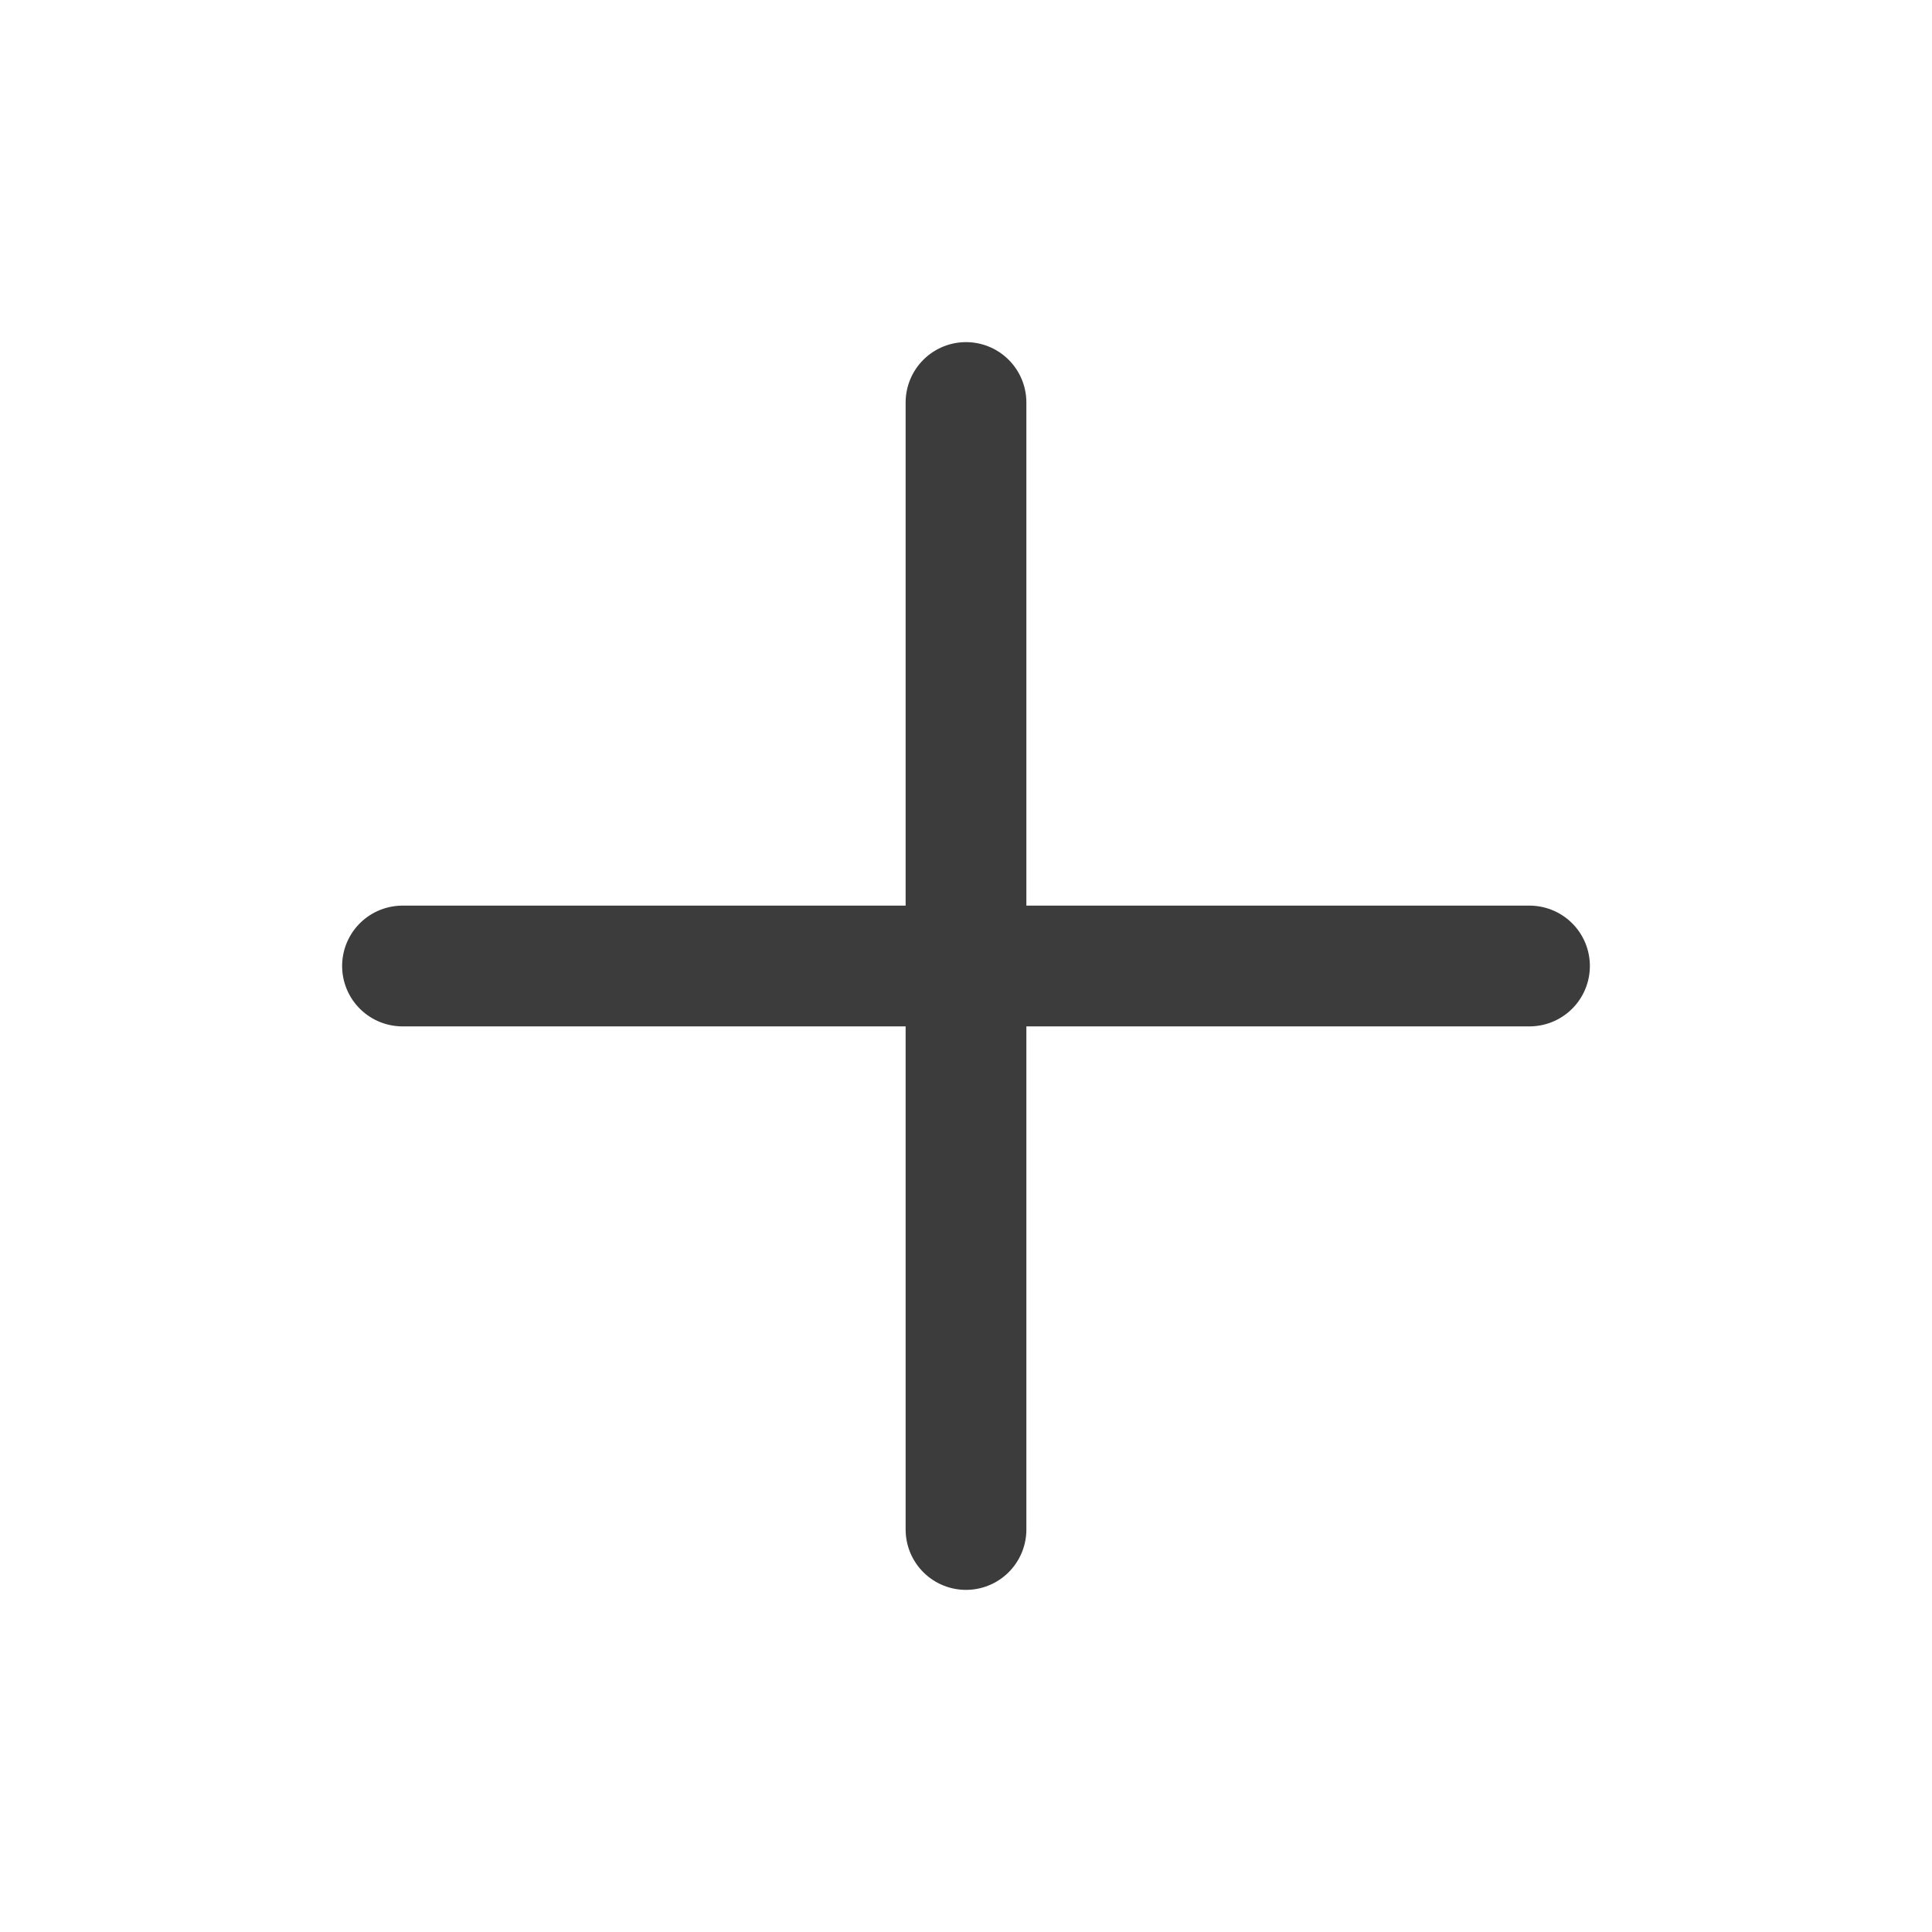
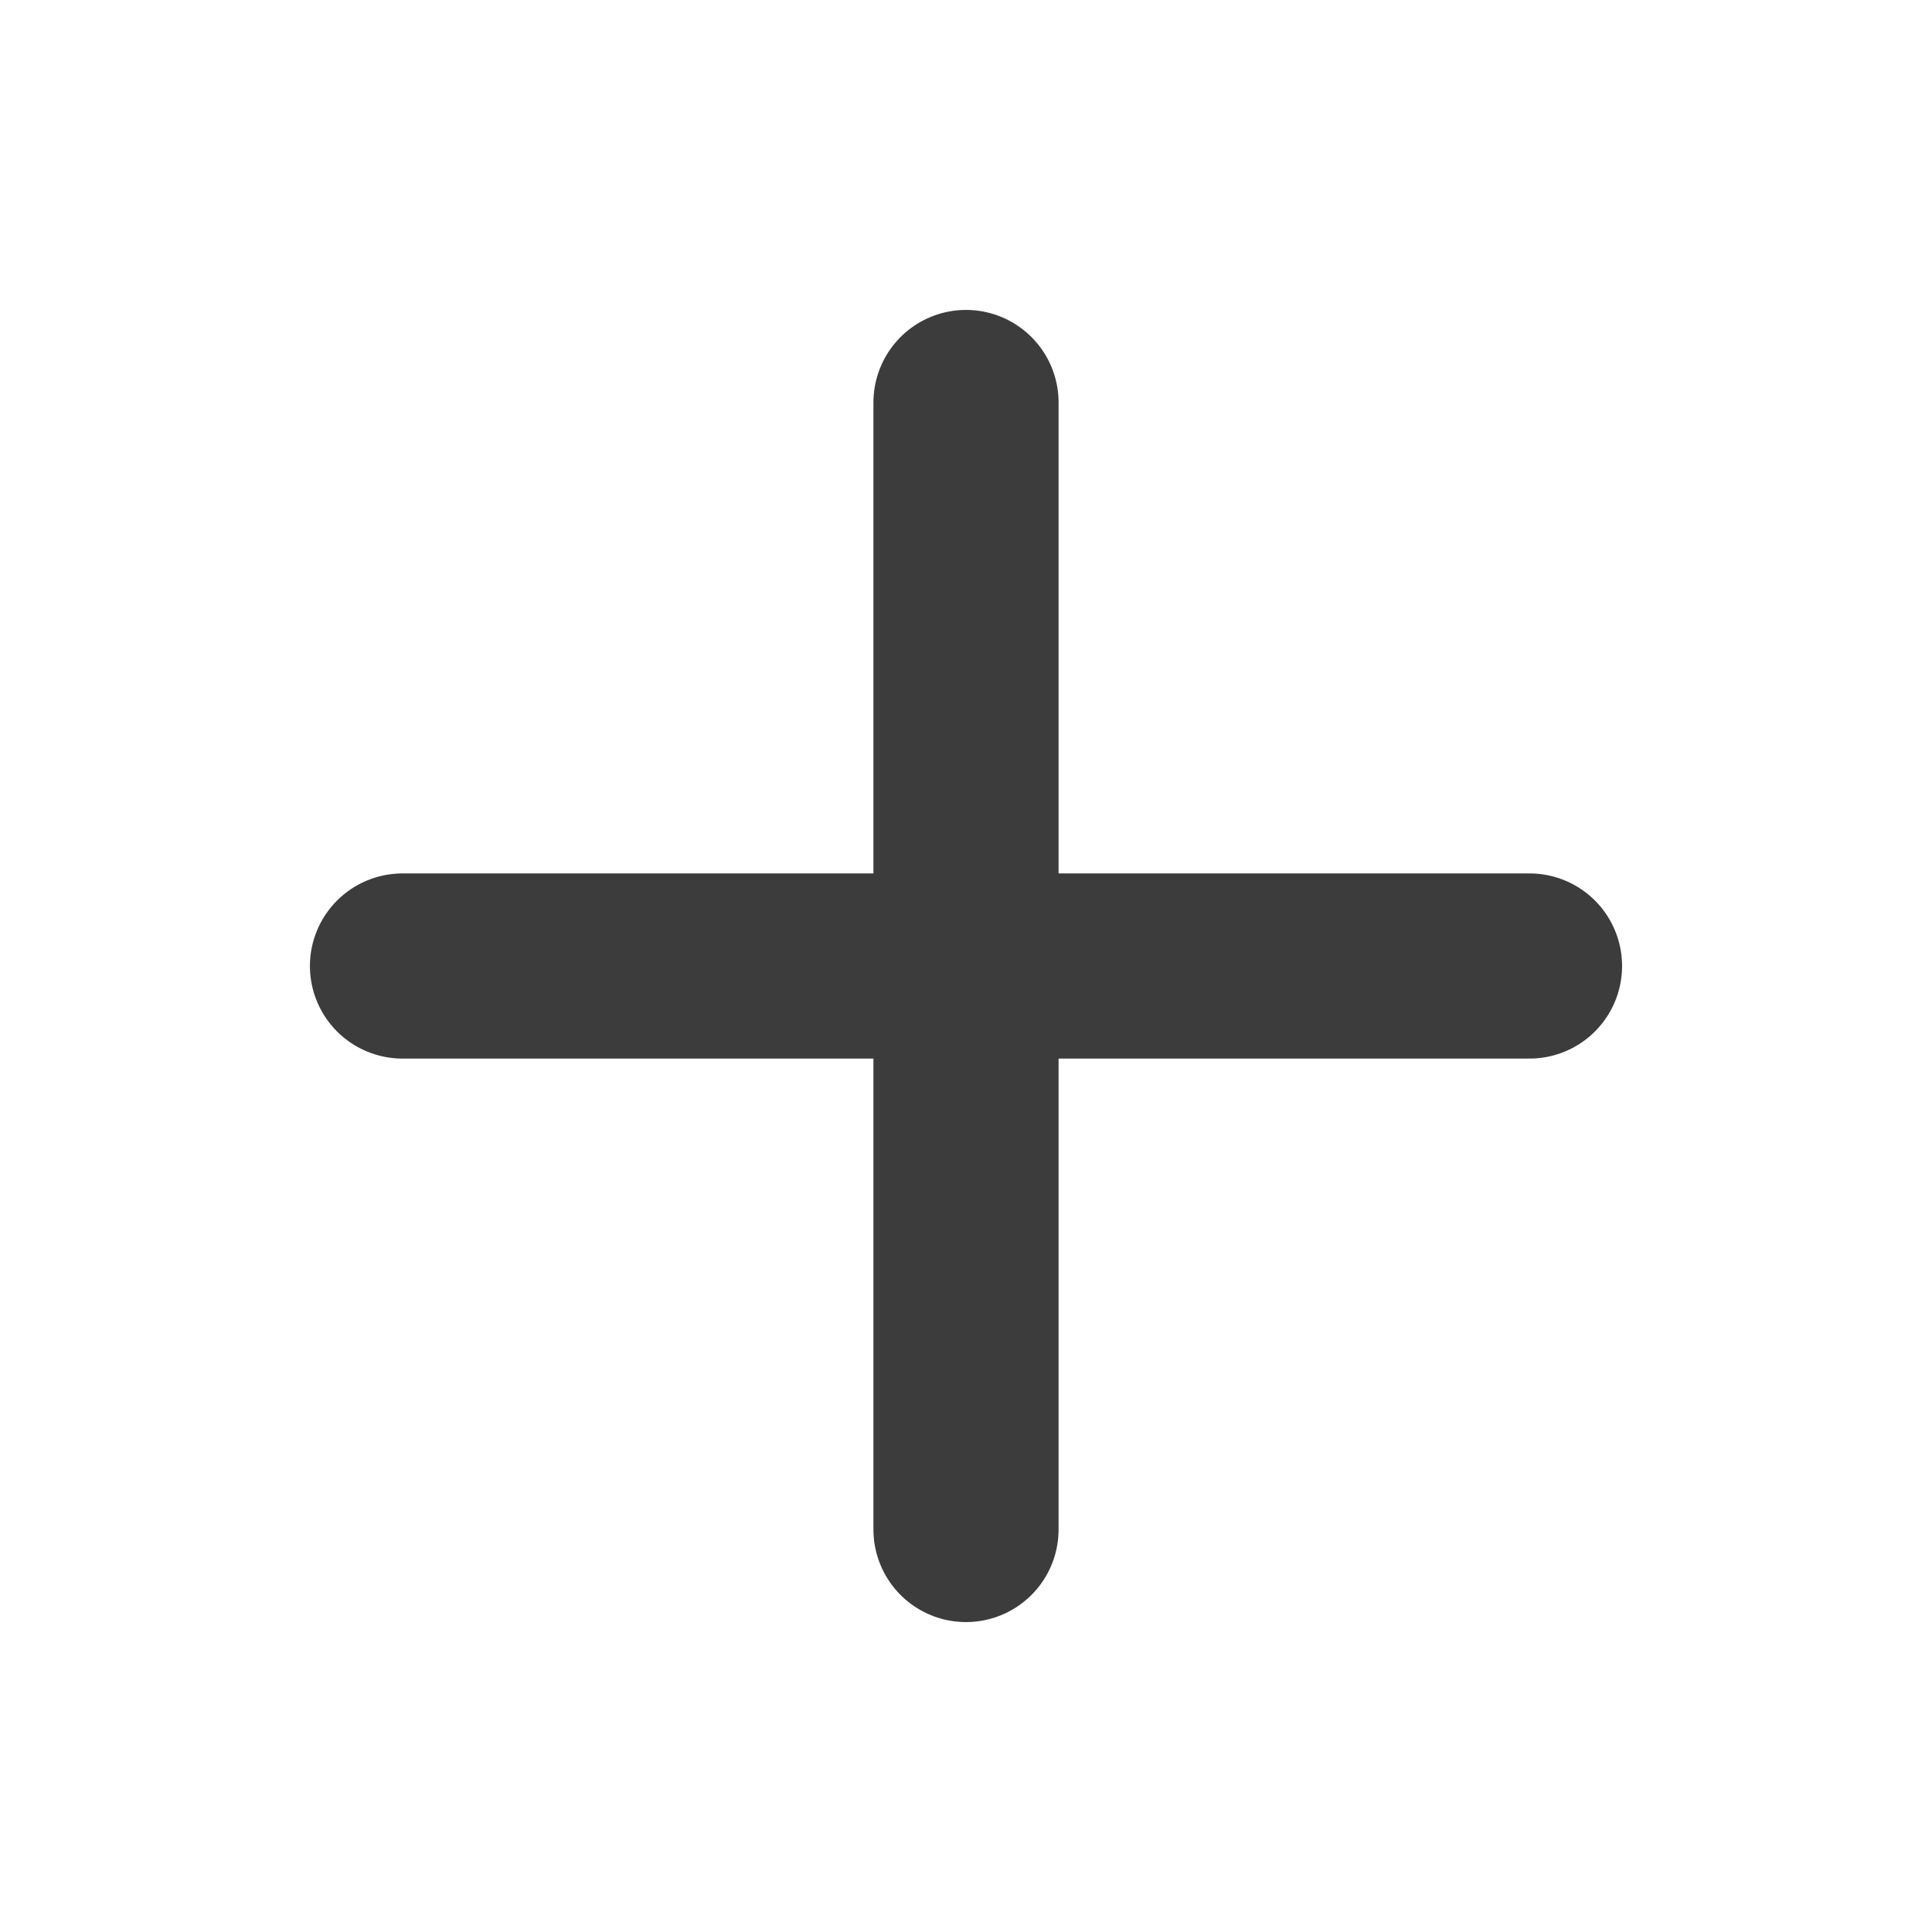
- <svg xmlns="http://www.w3.org/2000/svg" width="24" height="24" viewBox="0 0 24 24" fill="none" stroke="#3b3c3b" stroke-width="1.5" stroke-linecap="round" stroke-linejoin="round" class="lucide lucide-plus-icon lucide-plus">
+ <svg xmlns="http://www.w3.org/2000/svg" width="24" height="24" viewBox="0 0 24 24" fill="none" stroke="#3b3c3b" stroke-width="2.3" stroke-linecap="round" stroke-linejoin="round" class="lucide lucide-plus-icon lucide-plus">
  <path d="M5 12h14" />
  <path d="M12 5v14" />
</svg>
